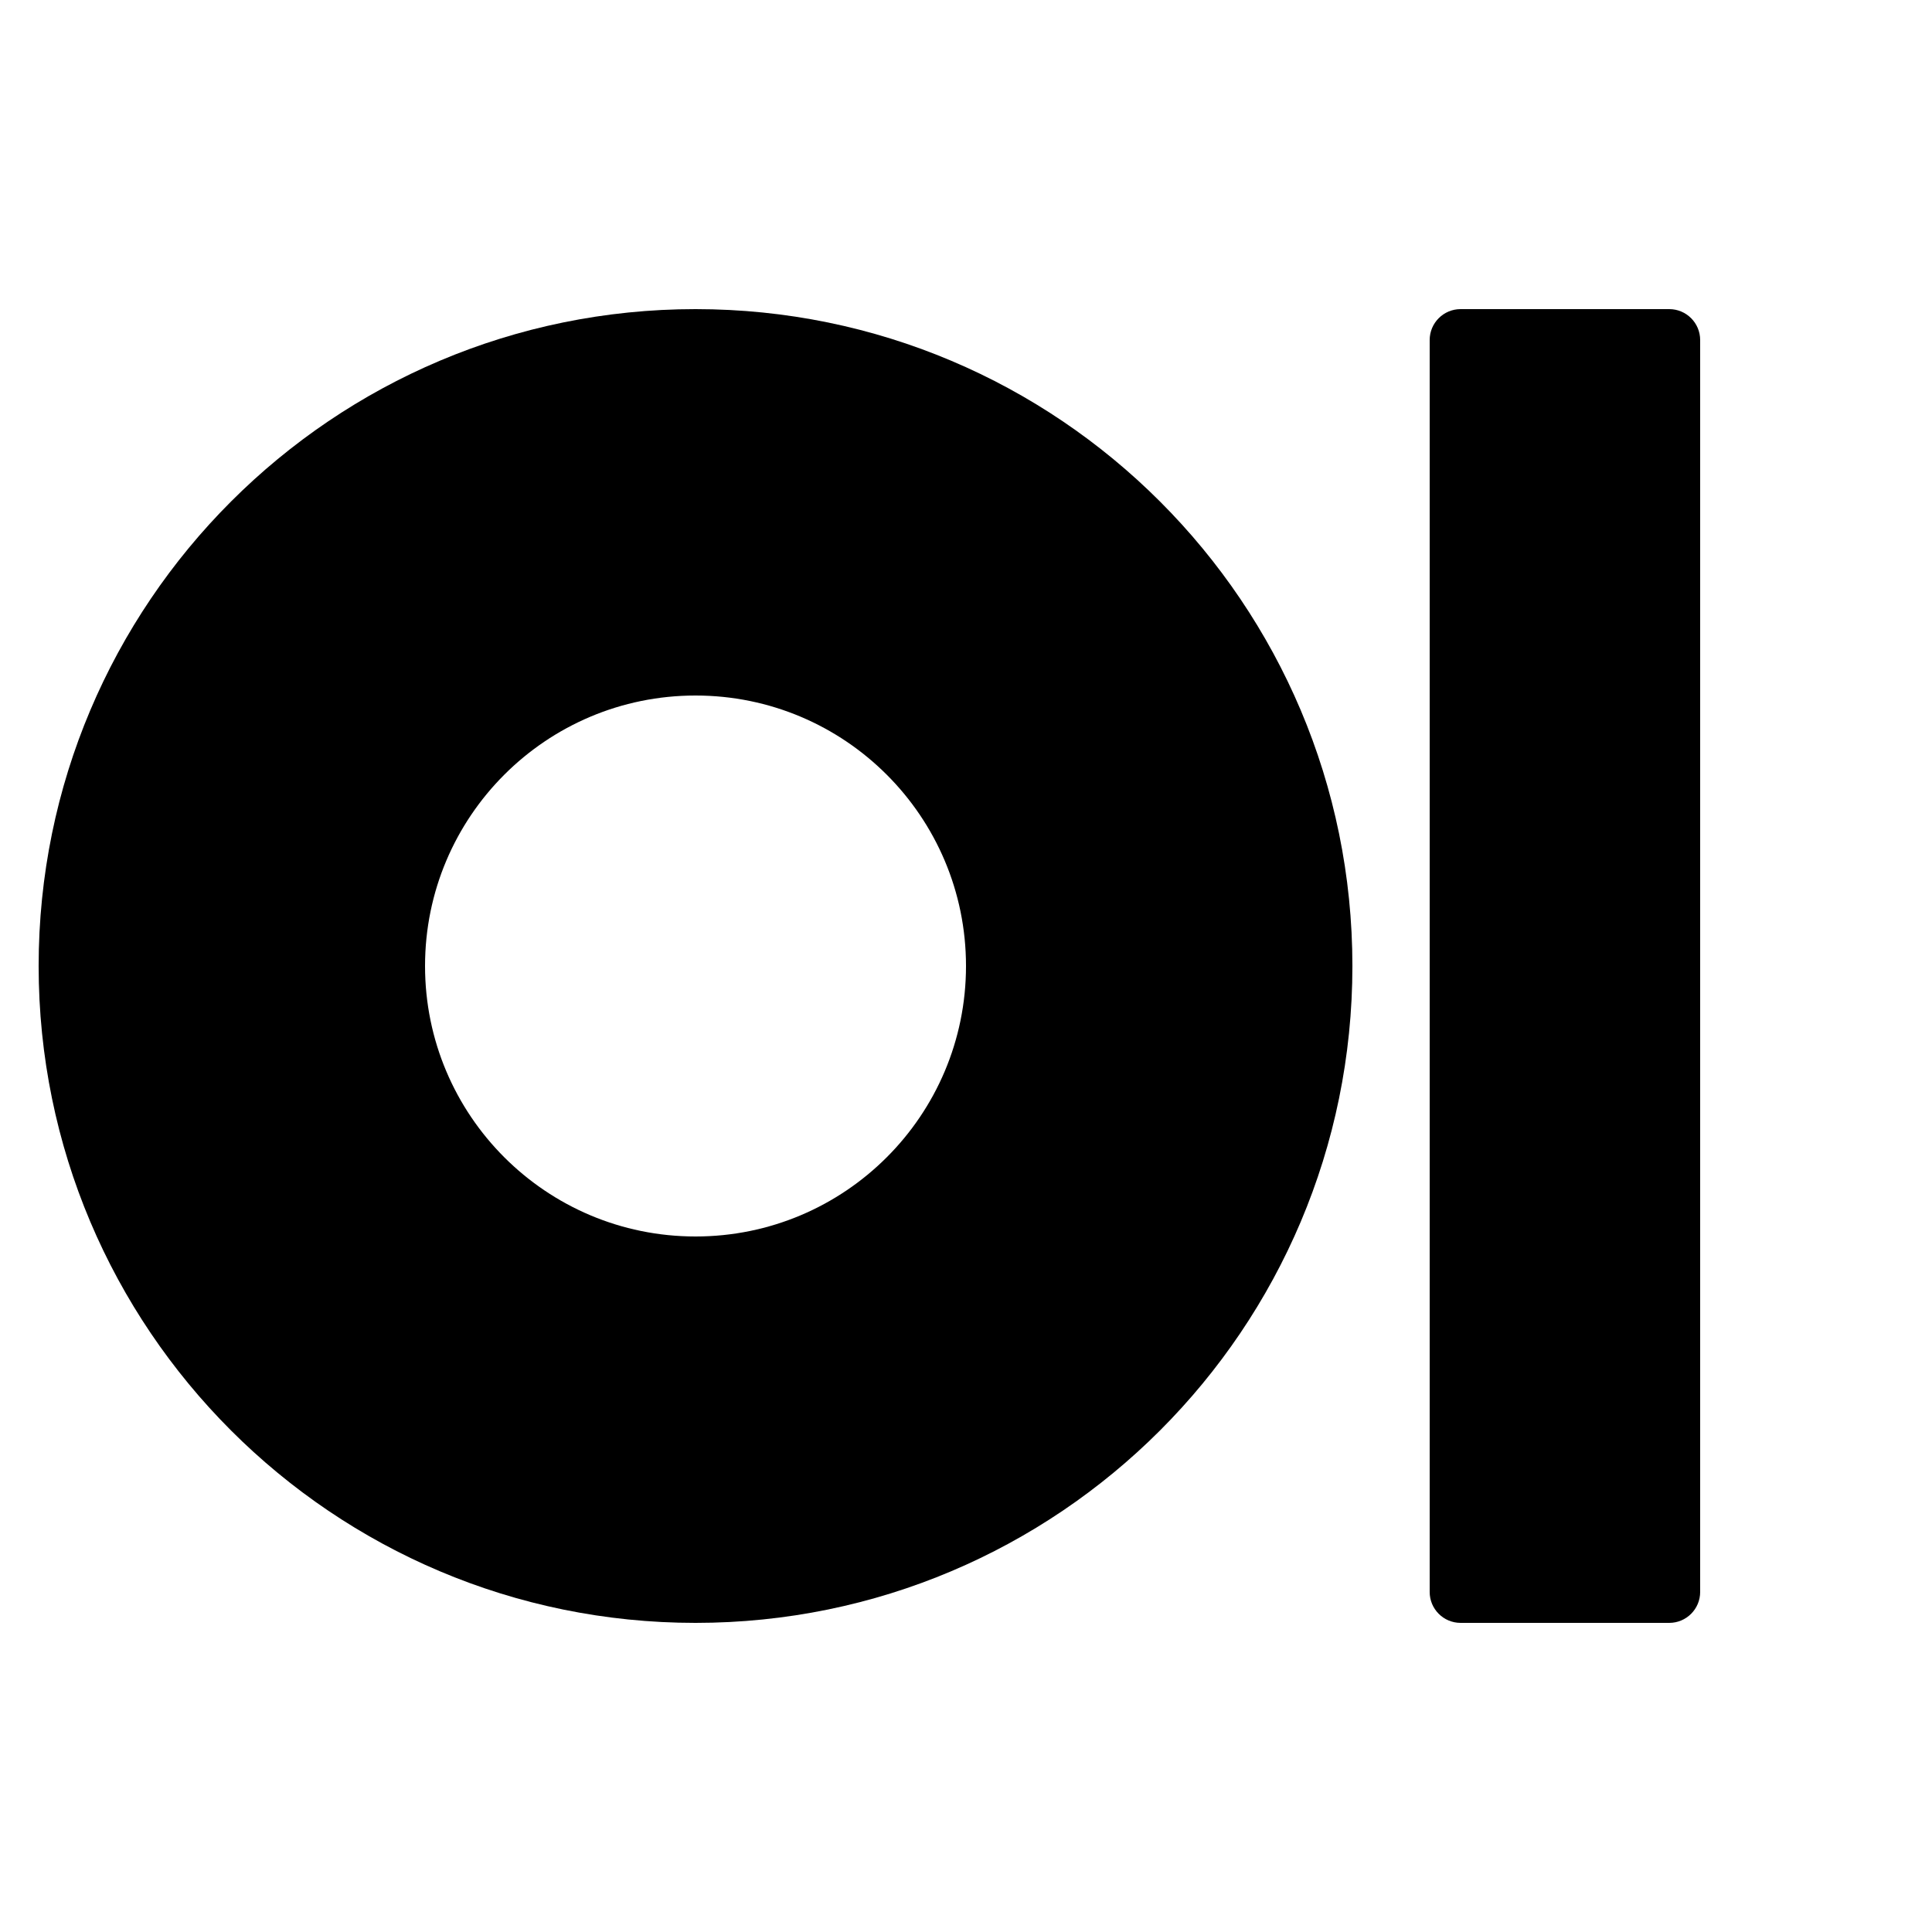
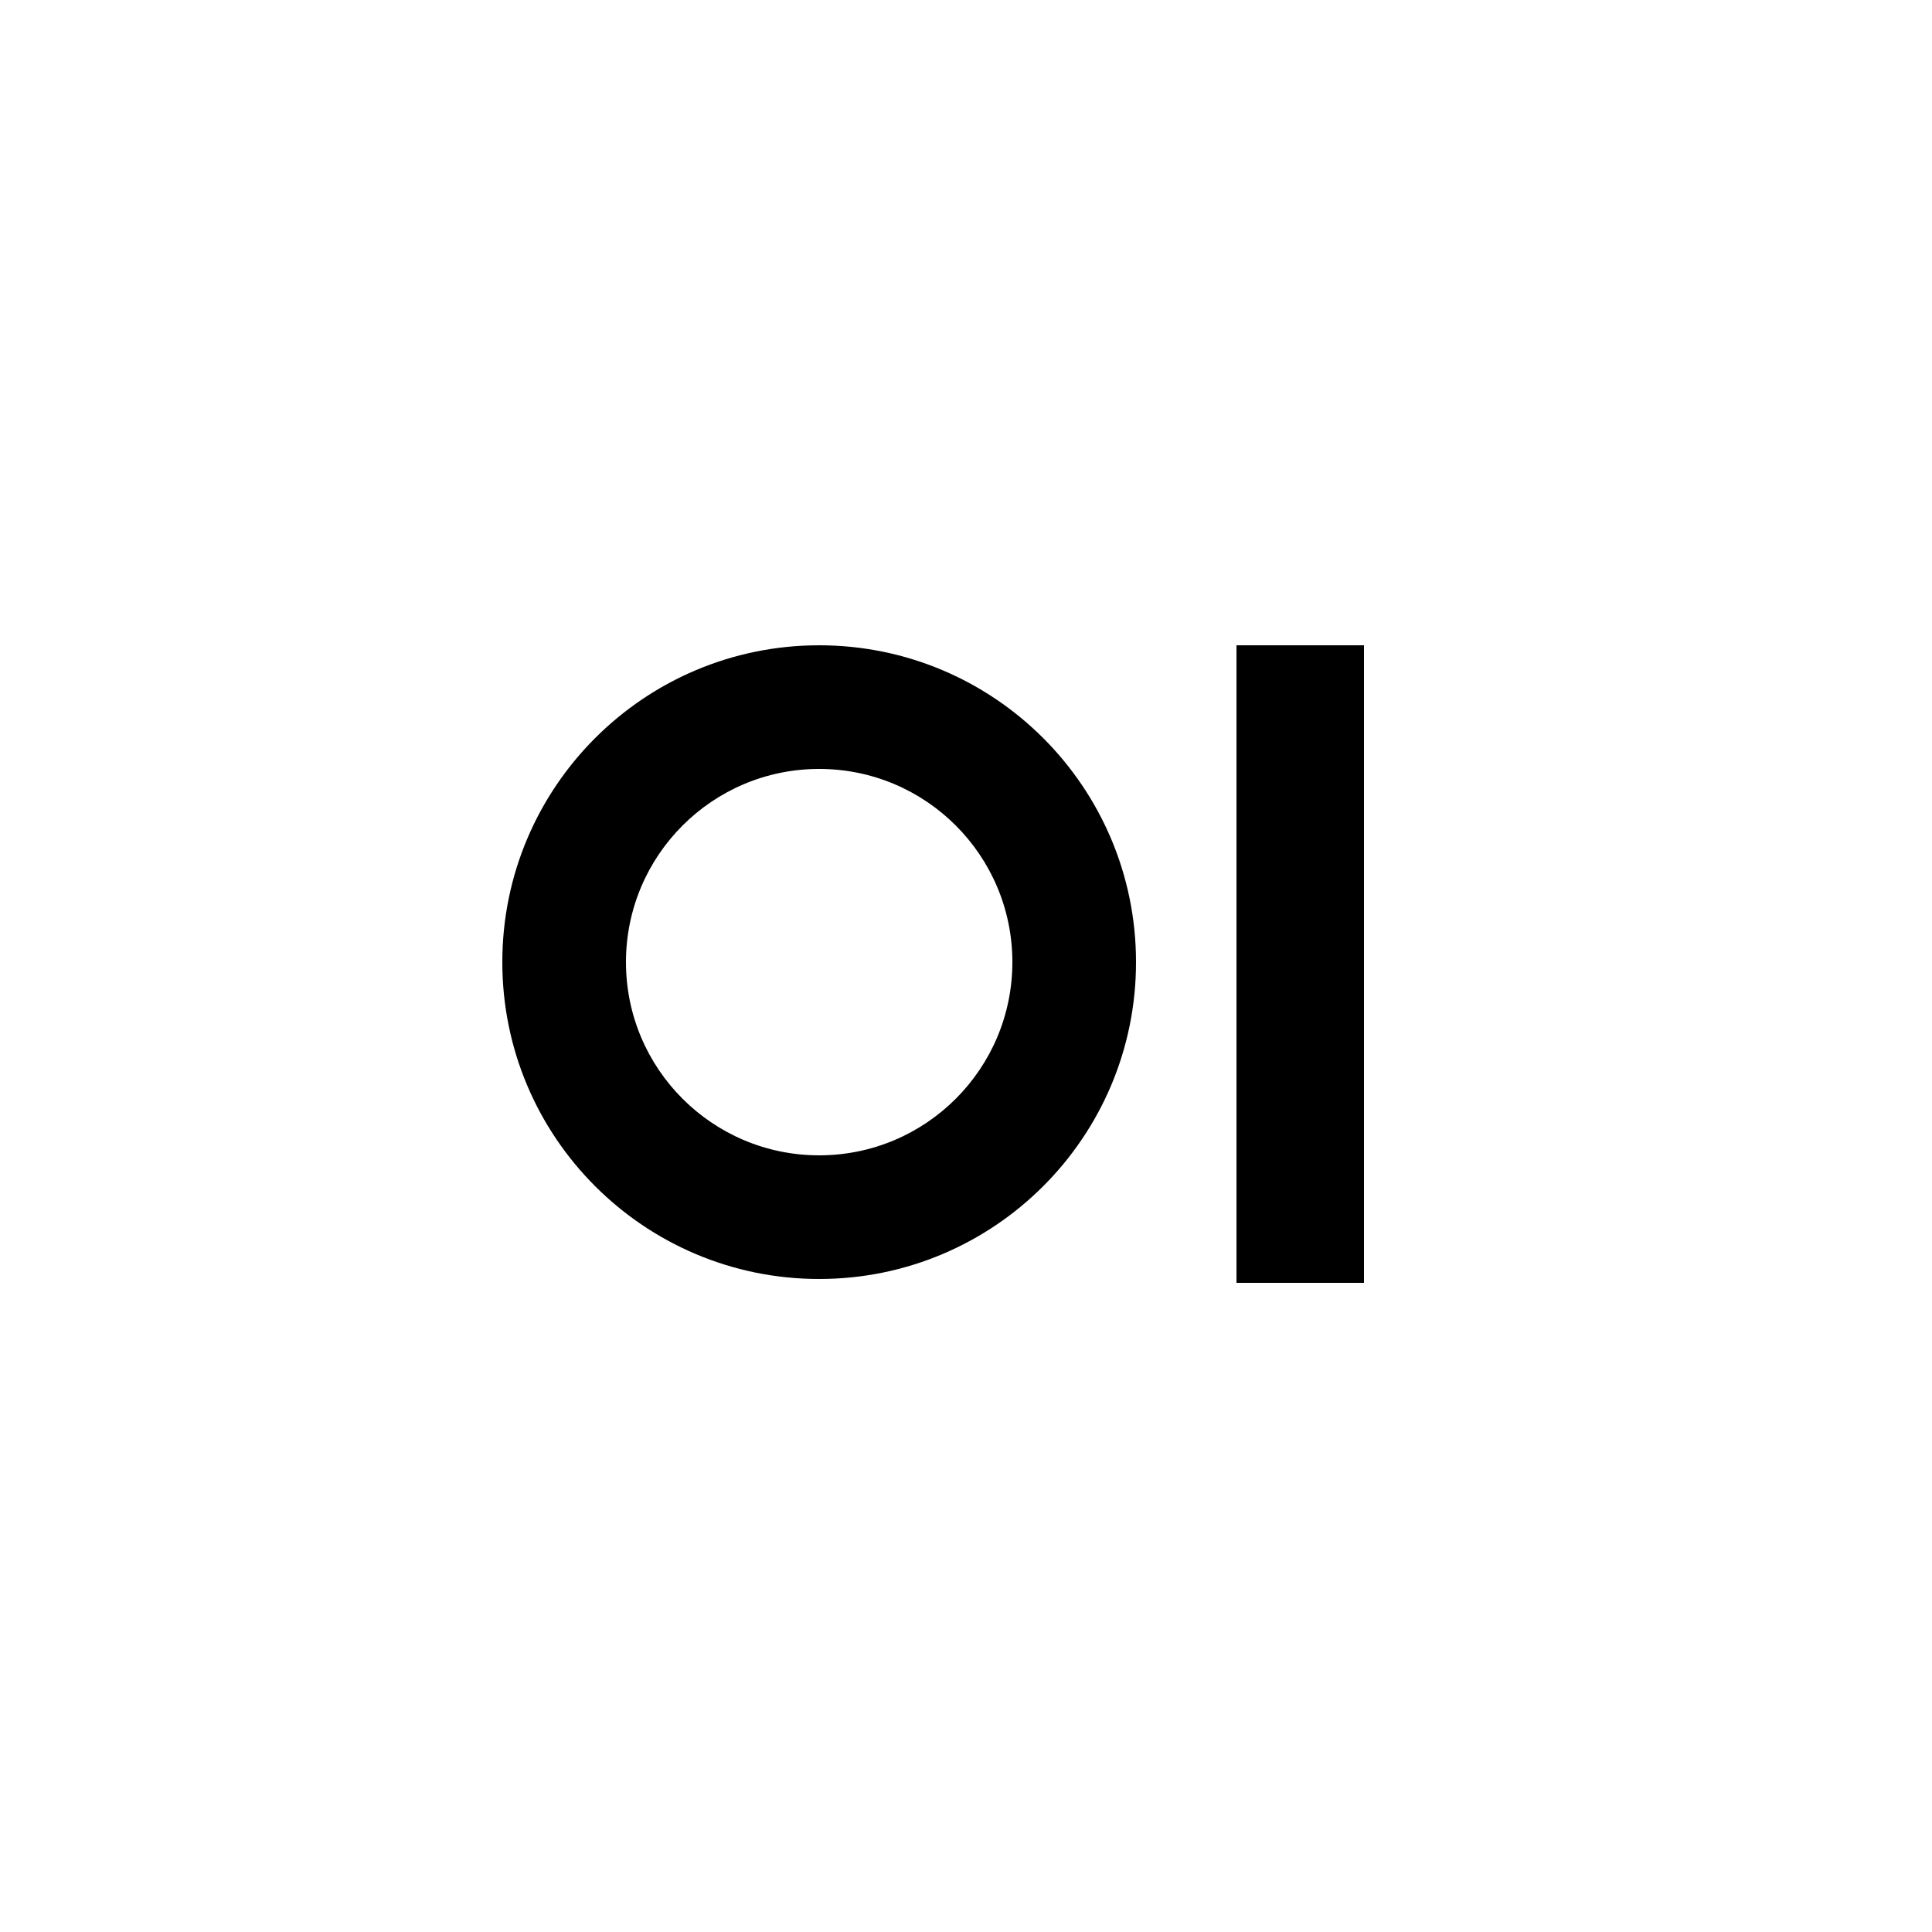
<svg xmlns="http://www.w3.org/2000/svg" viewBox="0 0 500 500">
-   <path fill="currentColor" fill-rule="evenodd" d="M 180 80 A 170 170 0 1 0 180 420 A 170 170 0 1 0 180 80 Z M 180 180 A 70 70 0 1 0 180 320 A 70 70 0 1 0 180 180 Z" />
-   <rect x="370" y="80" width="70" height="340" rx="8" fill="currentColor" />
+   <path fill="currentColor" fill-rule="evenodd" d="M 212 167 A 82 82 0 1 0 212 331 A 82 82 0 1 0 212 167 Z M 212 199 A 50 50 0 1 0 212 299 A 50 50 0 1 0 212 199 Z" />
+   <rect x="320" y="167" width="33" height="165" fill="currentColor" />
</svg>
